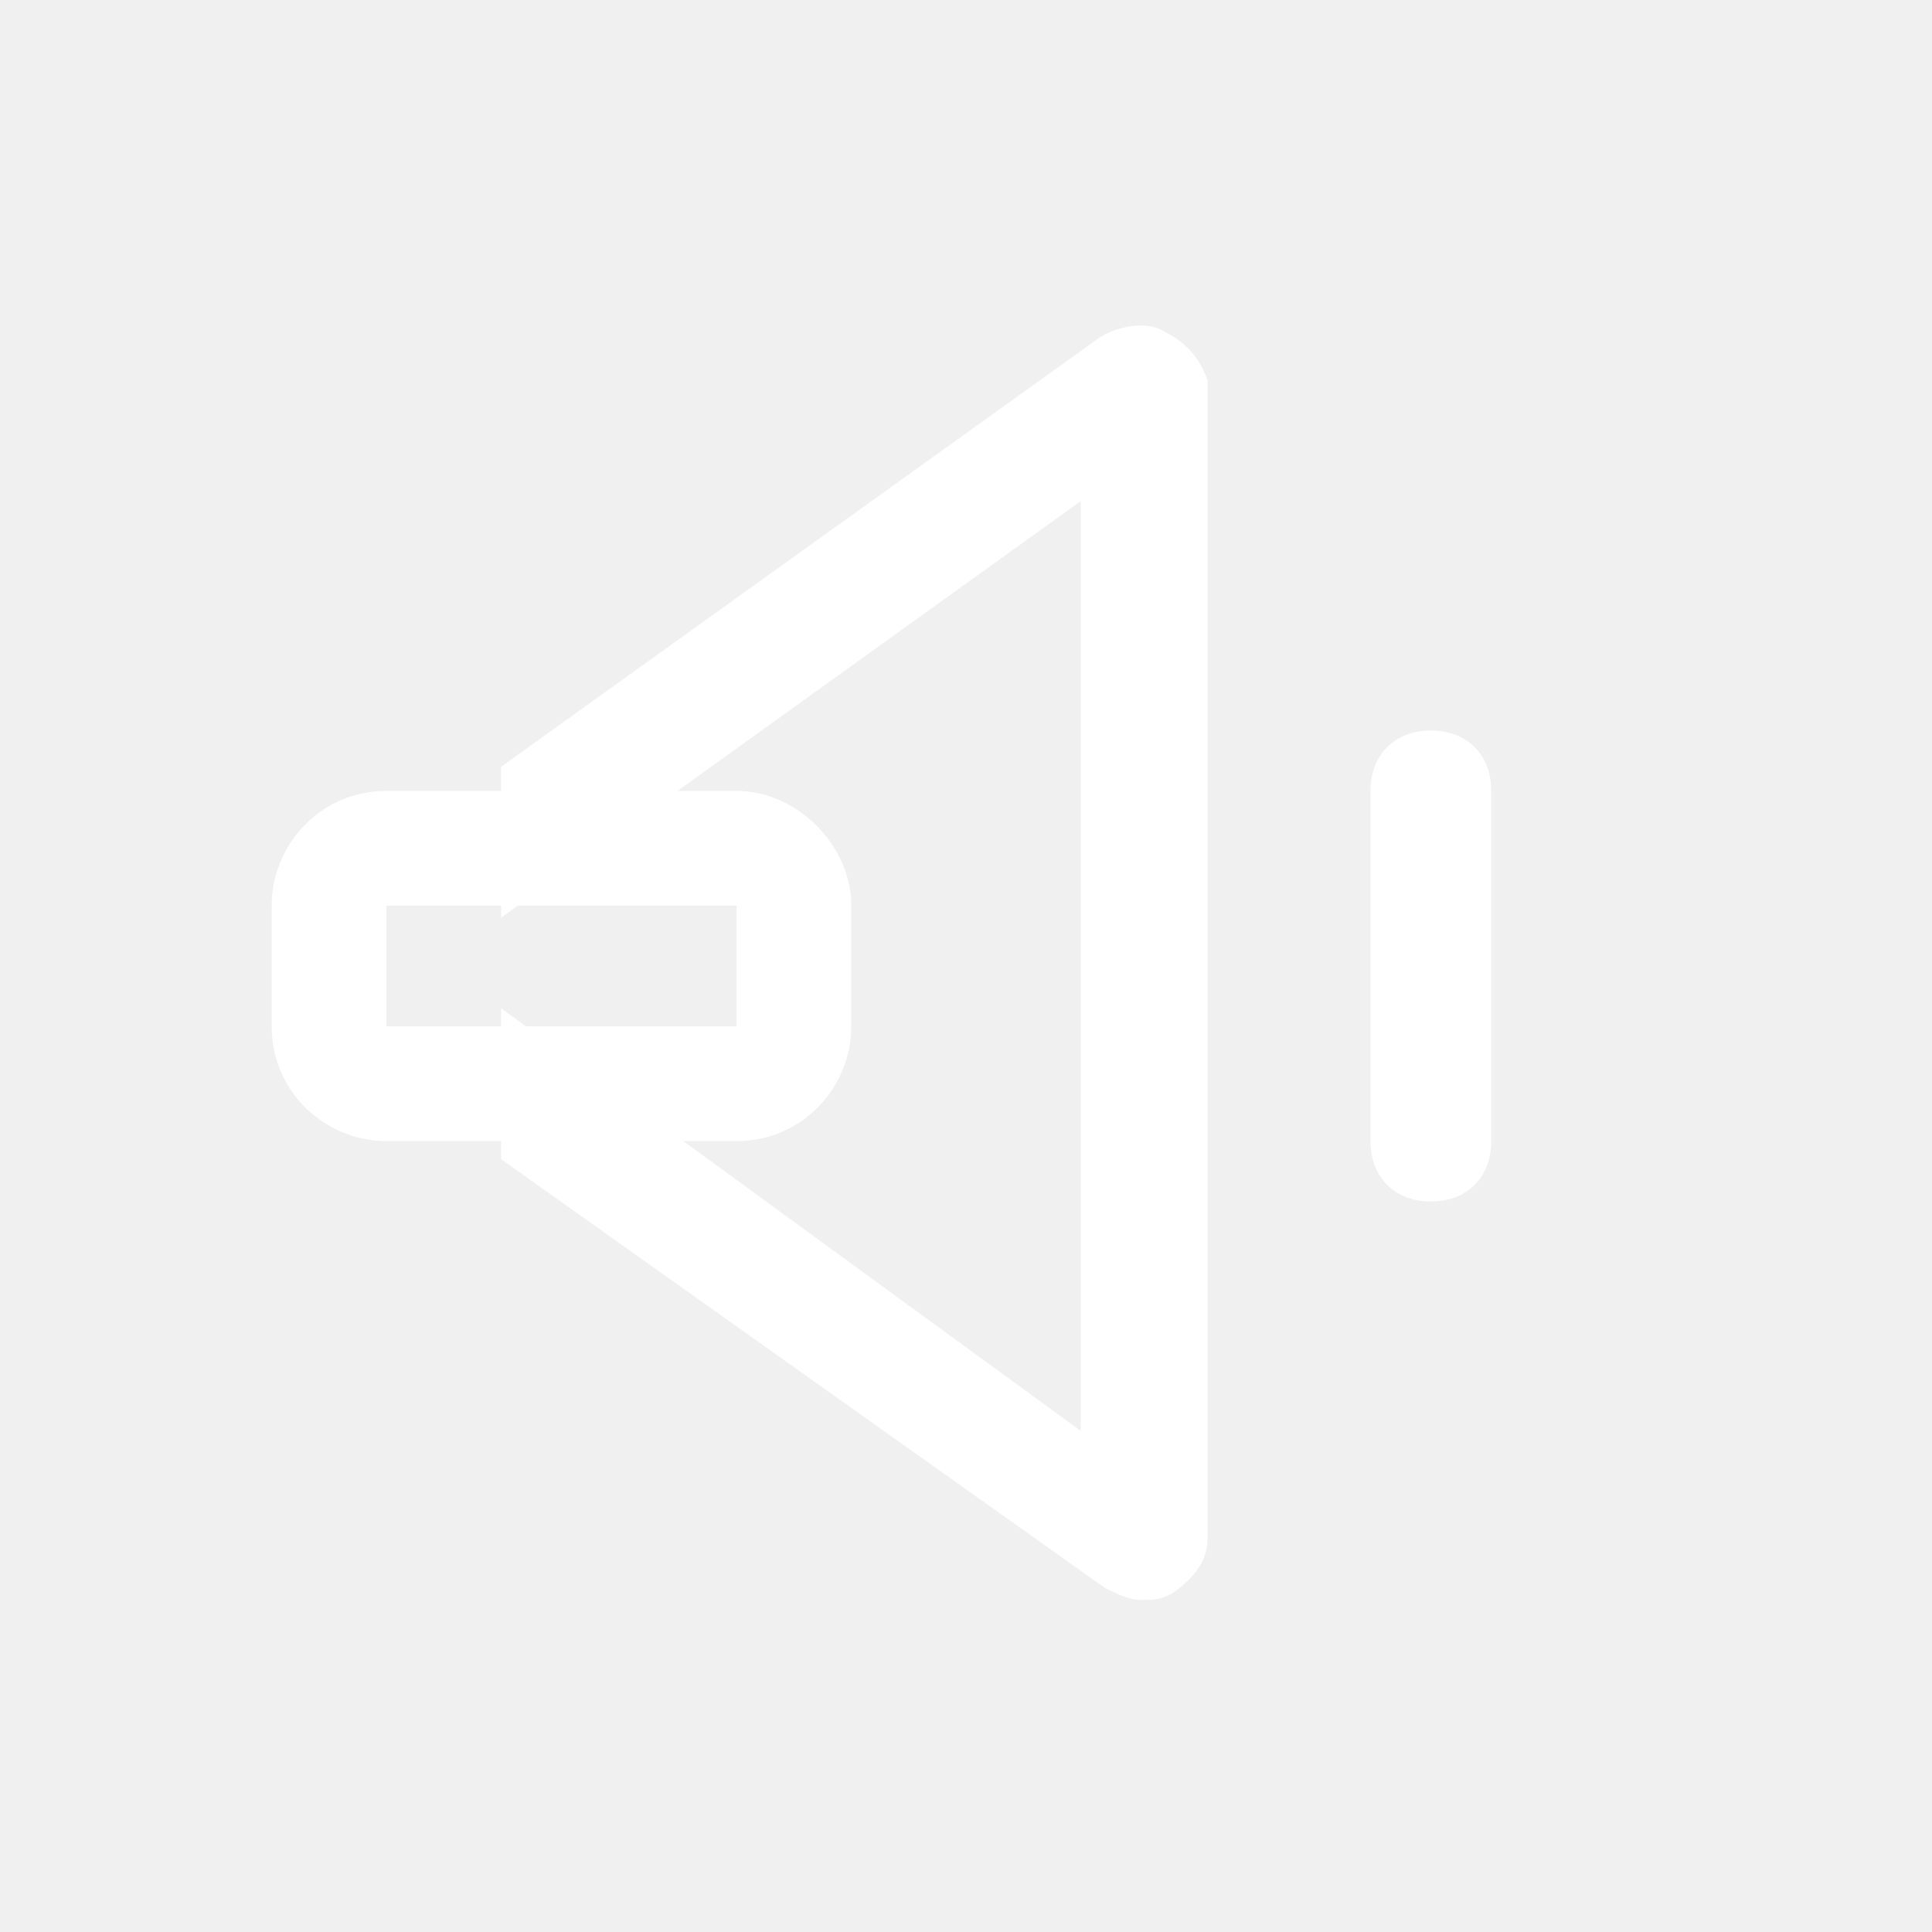
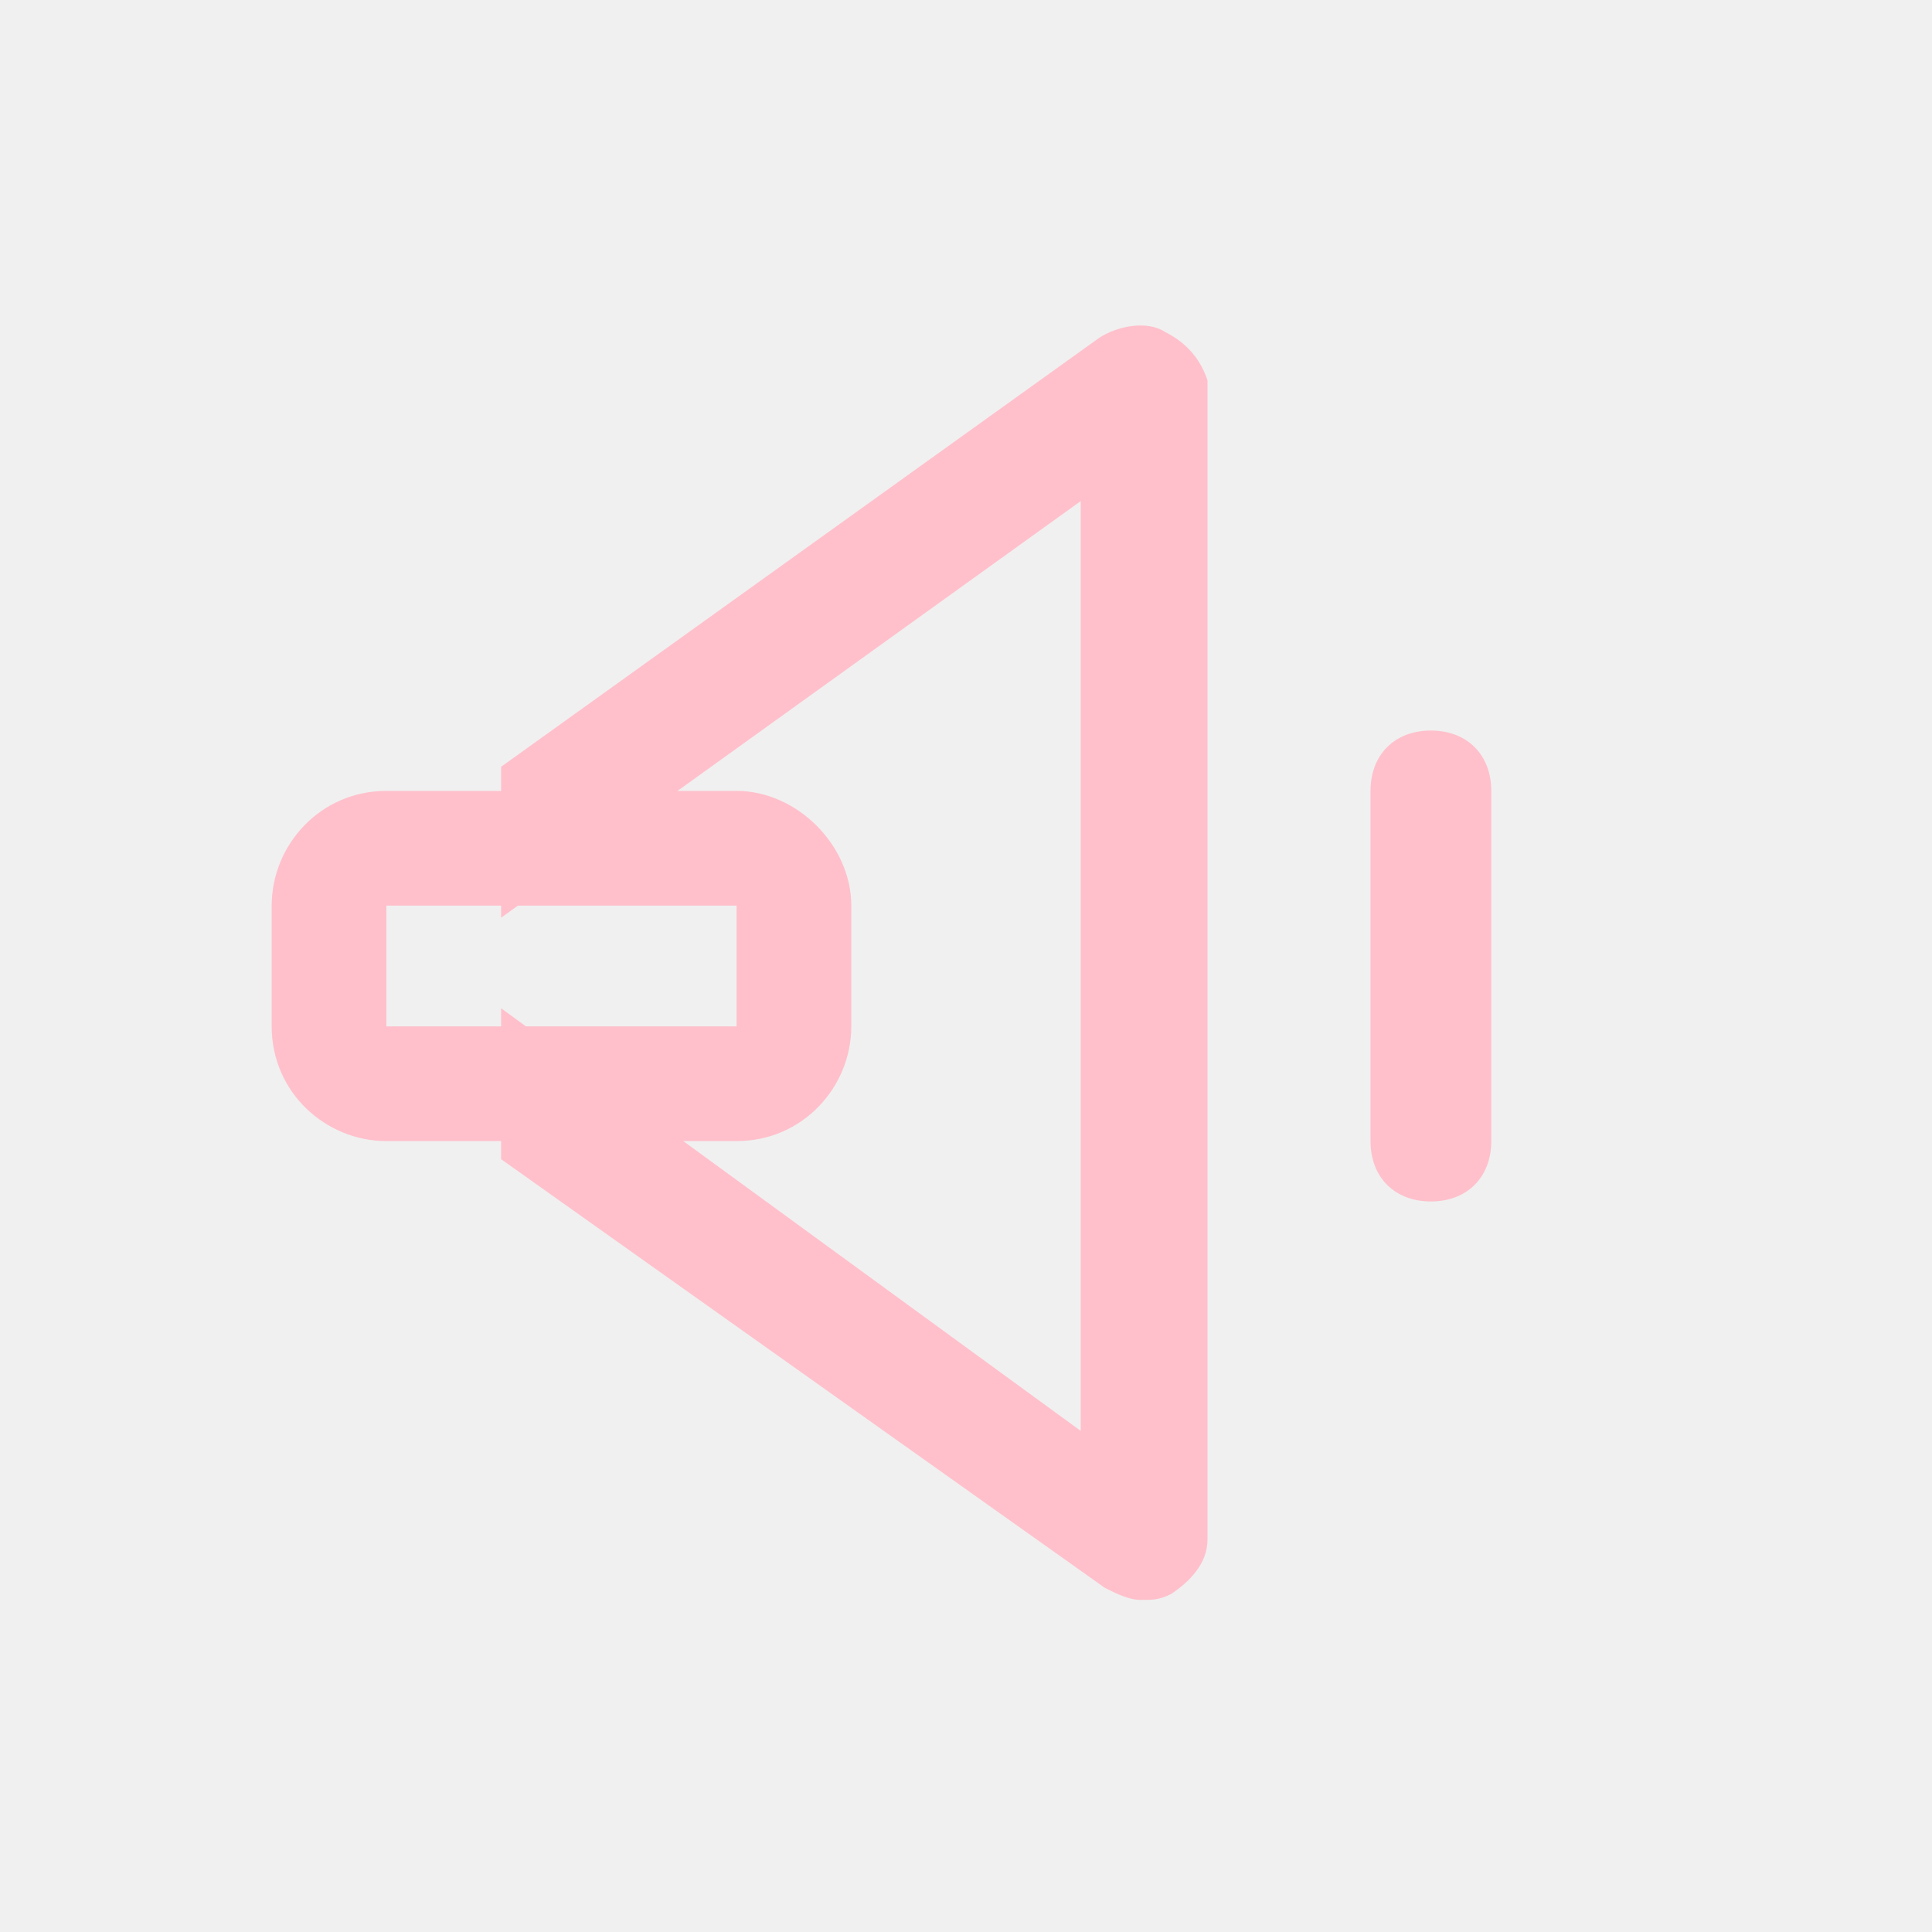
<svg xmlns="http://www.w3.org/2000/svg" version="1.1" id="Layer_1" x="0px" y="0px" viewBox="0 0 32 32" style="enable-background:new 0 0 32 32;" xml:space="preserve">
  <style type="text/css">
- 	.st0{fill:#FFFFFF;}
+ 	.st0{fill:#ffc0cb;}
</style>
  <g id="Rectangle_4">
    <g>
      <path class="st0" d="M19.3,5.5c-0.3-0.2-0.8-0.1-1.1,0.1l-9.9,7.1v2.5l9.6-6.9v15.4l-9.6-7v2.5l10,7.1c0.2,0.1,0.4,0.2,0.6,0.2    s0.3,0,0.5-0.1c0.3-0.2,0.6-0.5,0.6-0.9V6.3C19.9,6,19.7,5.7,19.3,5.5z" />
    </g>
  </g>
  <g id="Rectangle_2_copy_4">
    <g>
      <path class="st0" d="M12.2,13.1H6.4c-1.1,0-1.9,0.9-1.9,1.9v2c0,1.1,0.9,1.9,1.9,1.9h5.8c1.1,0,1.9-0.9,1.9-1.9v-2    C14.1,14,13.2,13.1,12.2,13.1z M12.2,17H6.4v-2h5.8C12.2,15,12.2,17,12.2,17z" />
    </g>
  </g>
  <g id="Rounded_Rectangle_4">
    <g>
      <path class="st0" d="M23.7,12.1c-0.6,0-1,0.4-1,1v5.8c0,0.6,0.4,1,1,1s1-0.4,1-1v-5.8C24.7,12.5,24.3,12.1,23.7,12.1z" />
    </g>
  </g>
</svg>
